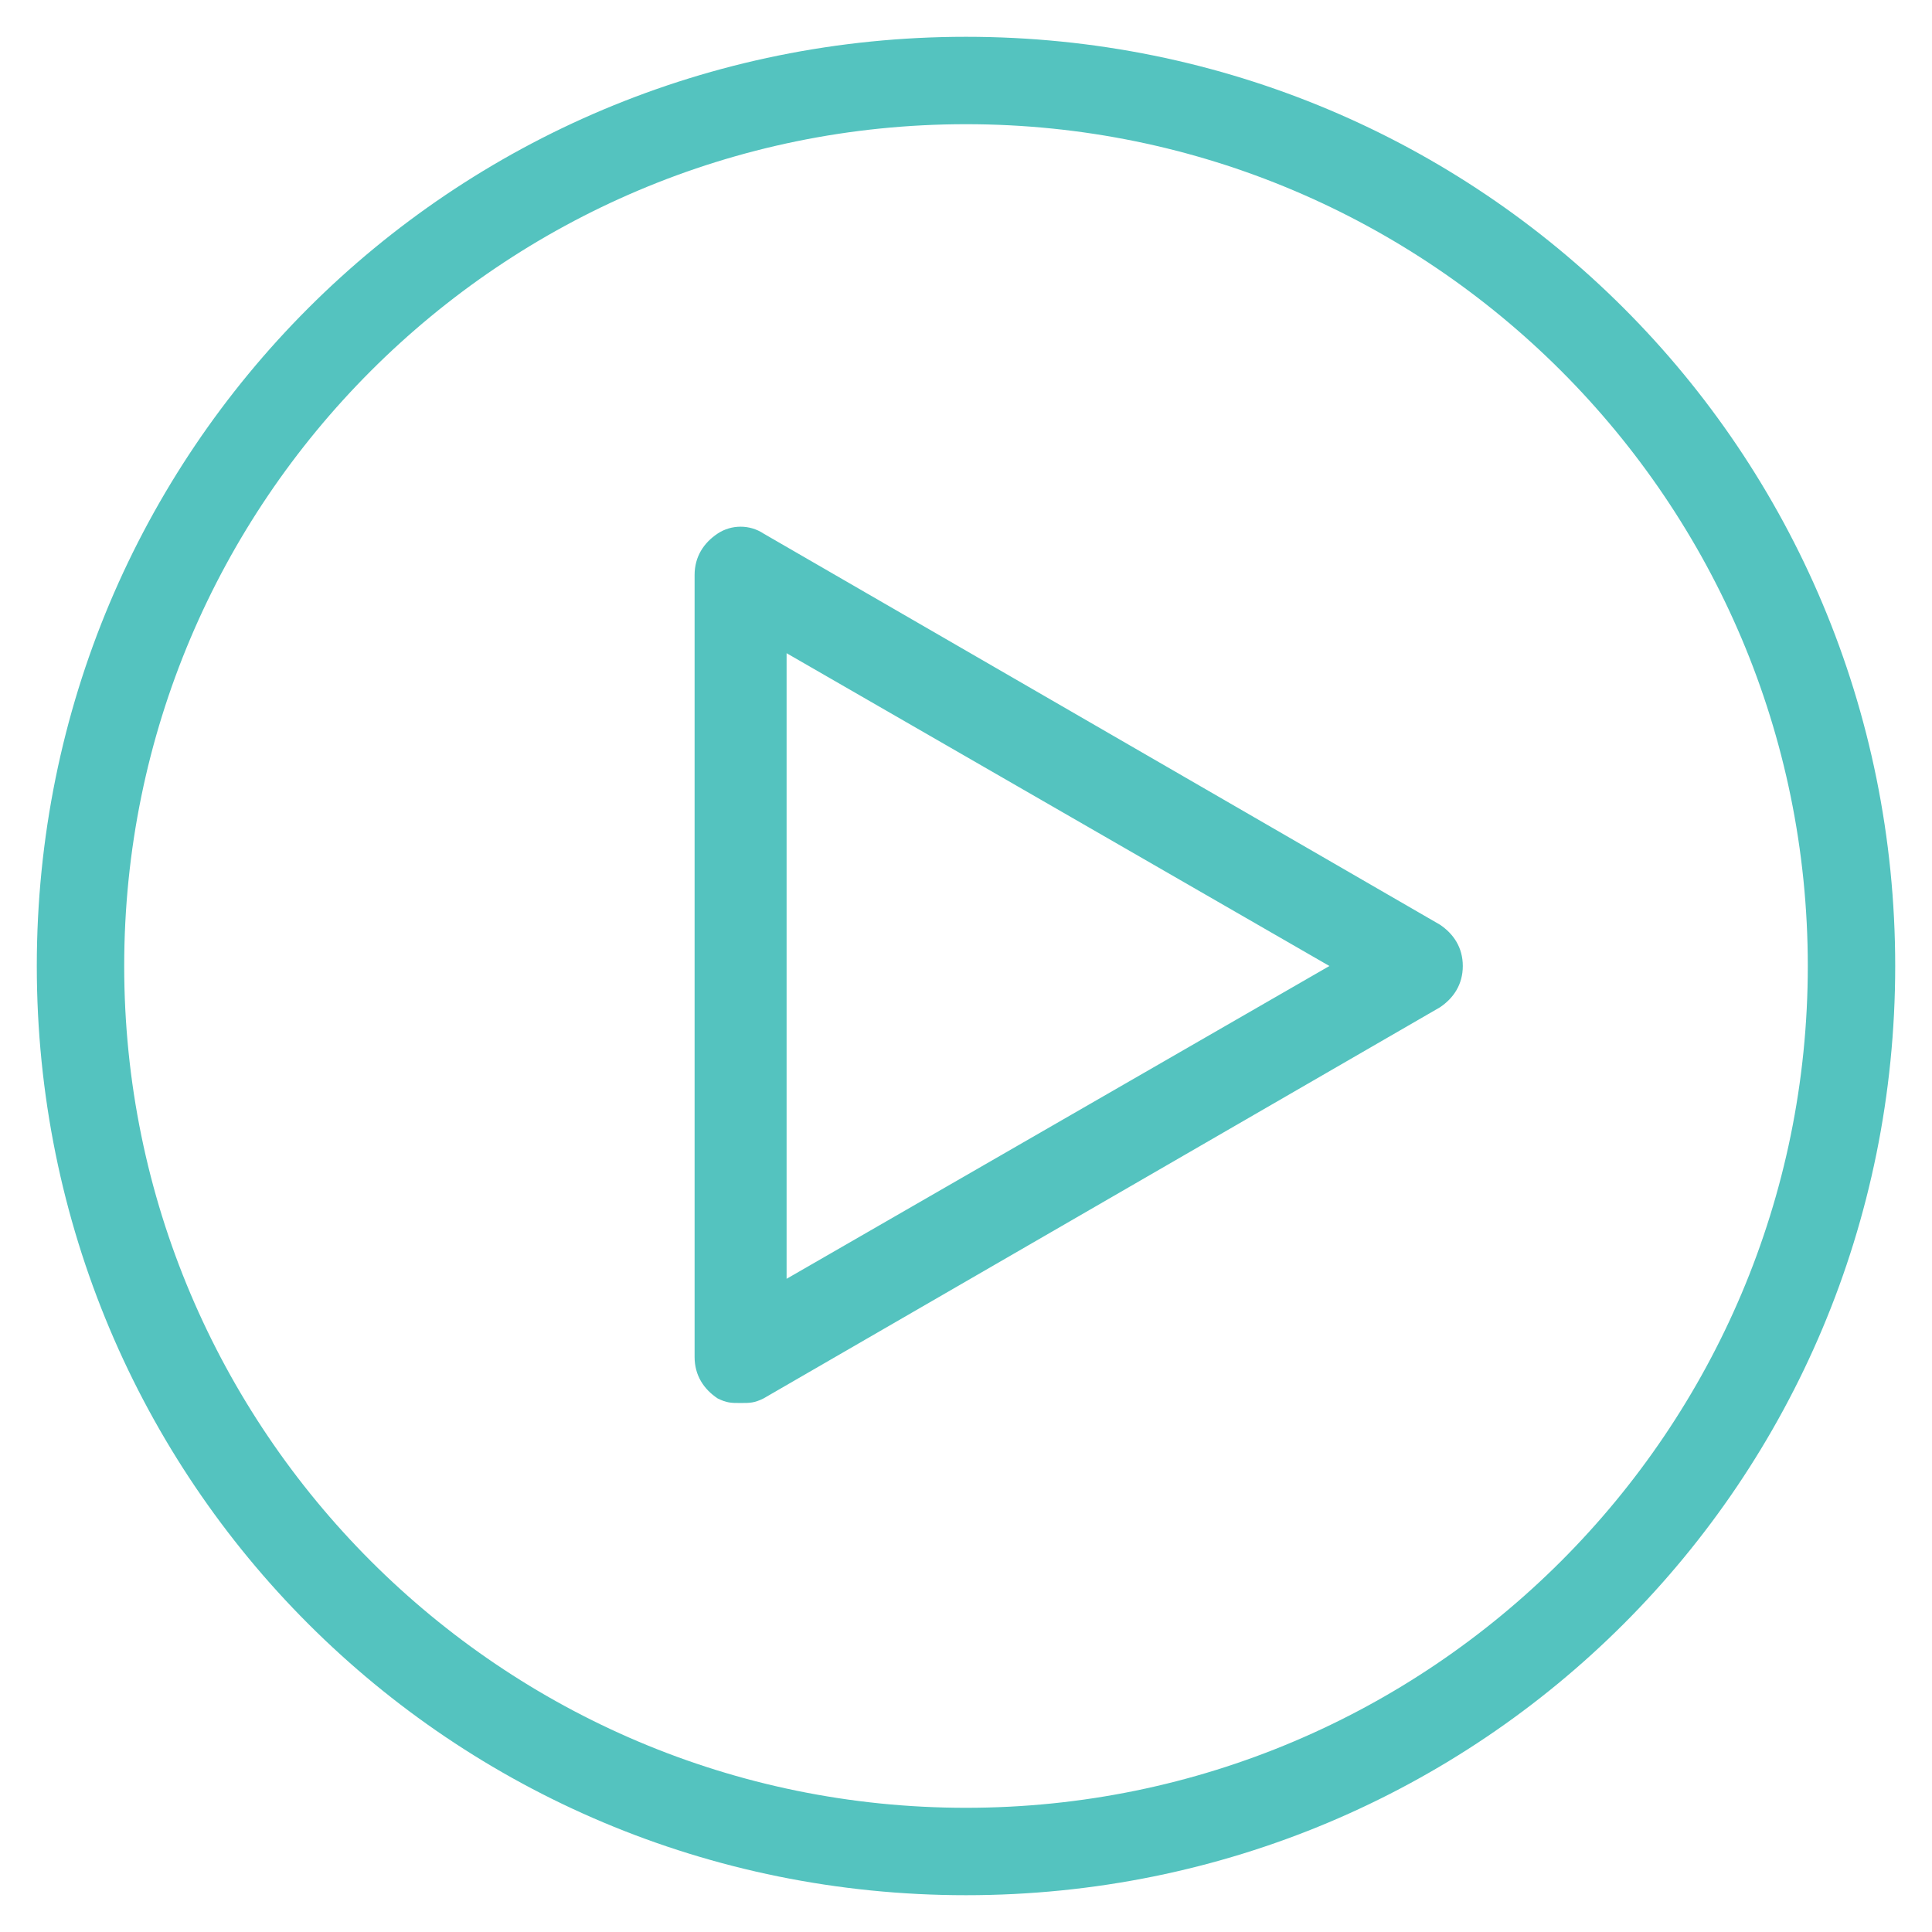
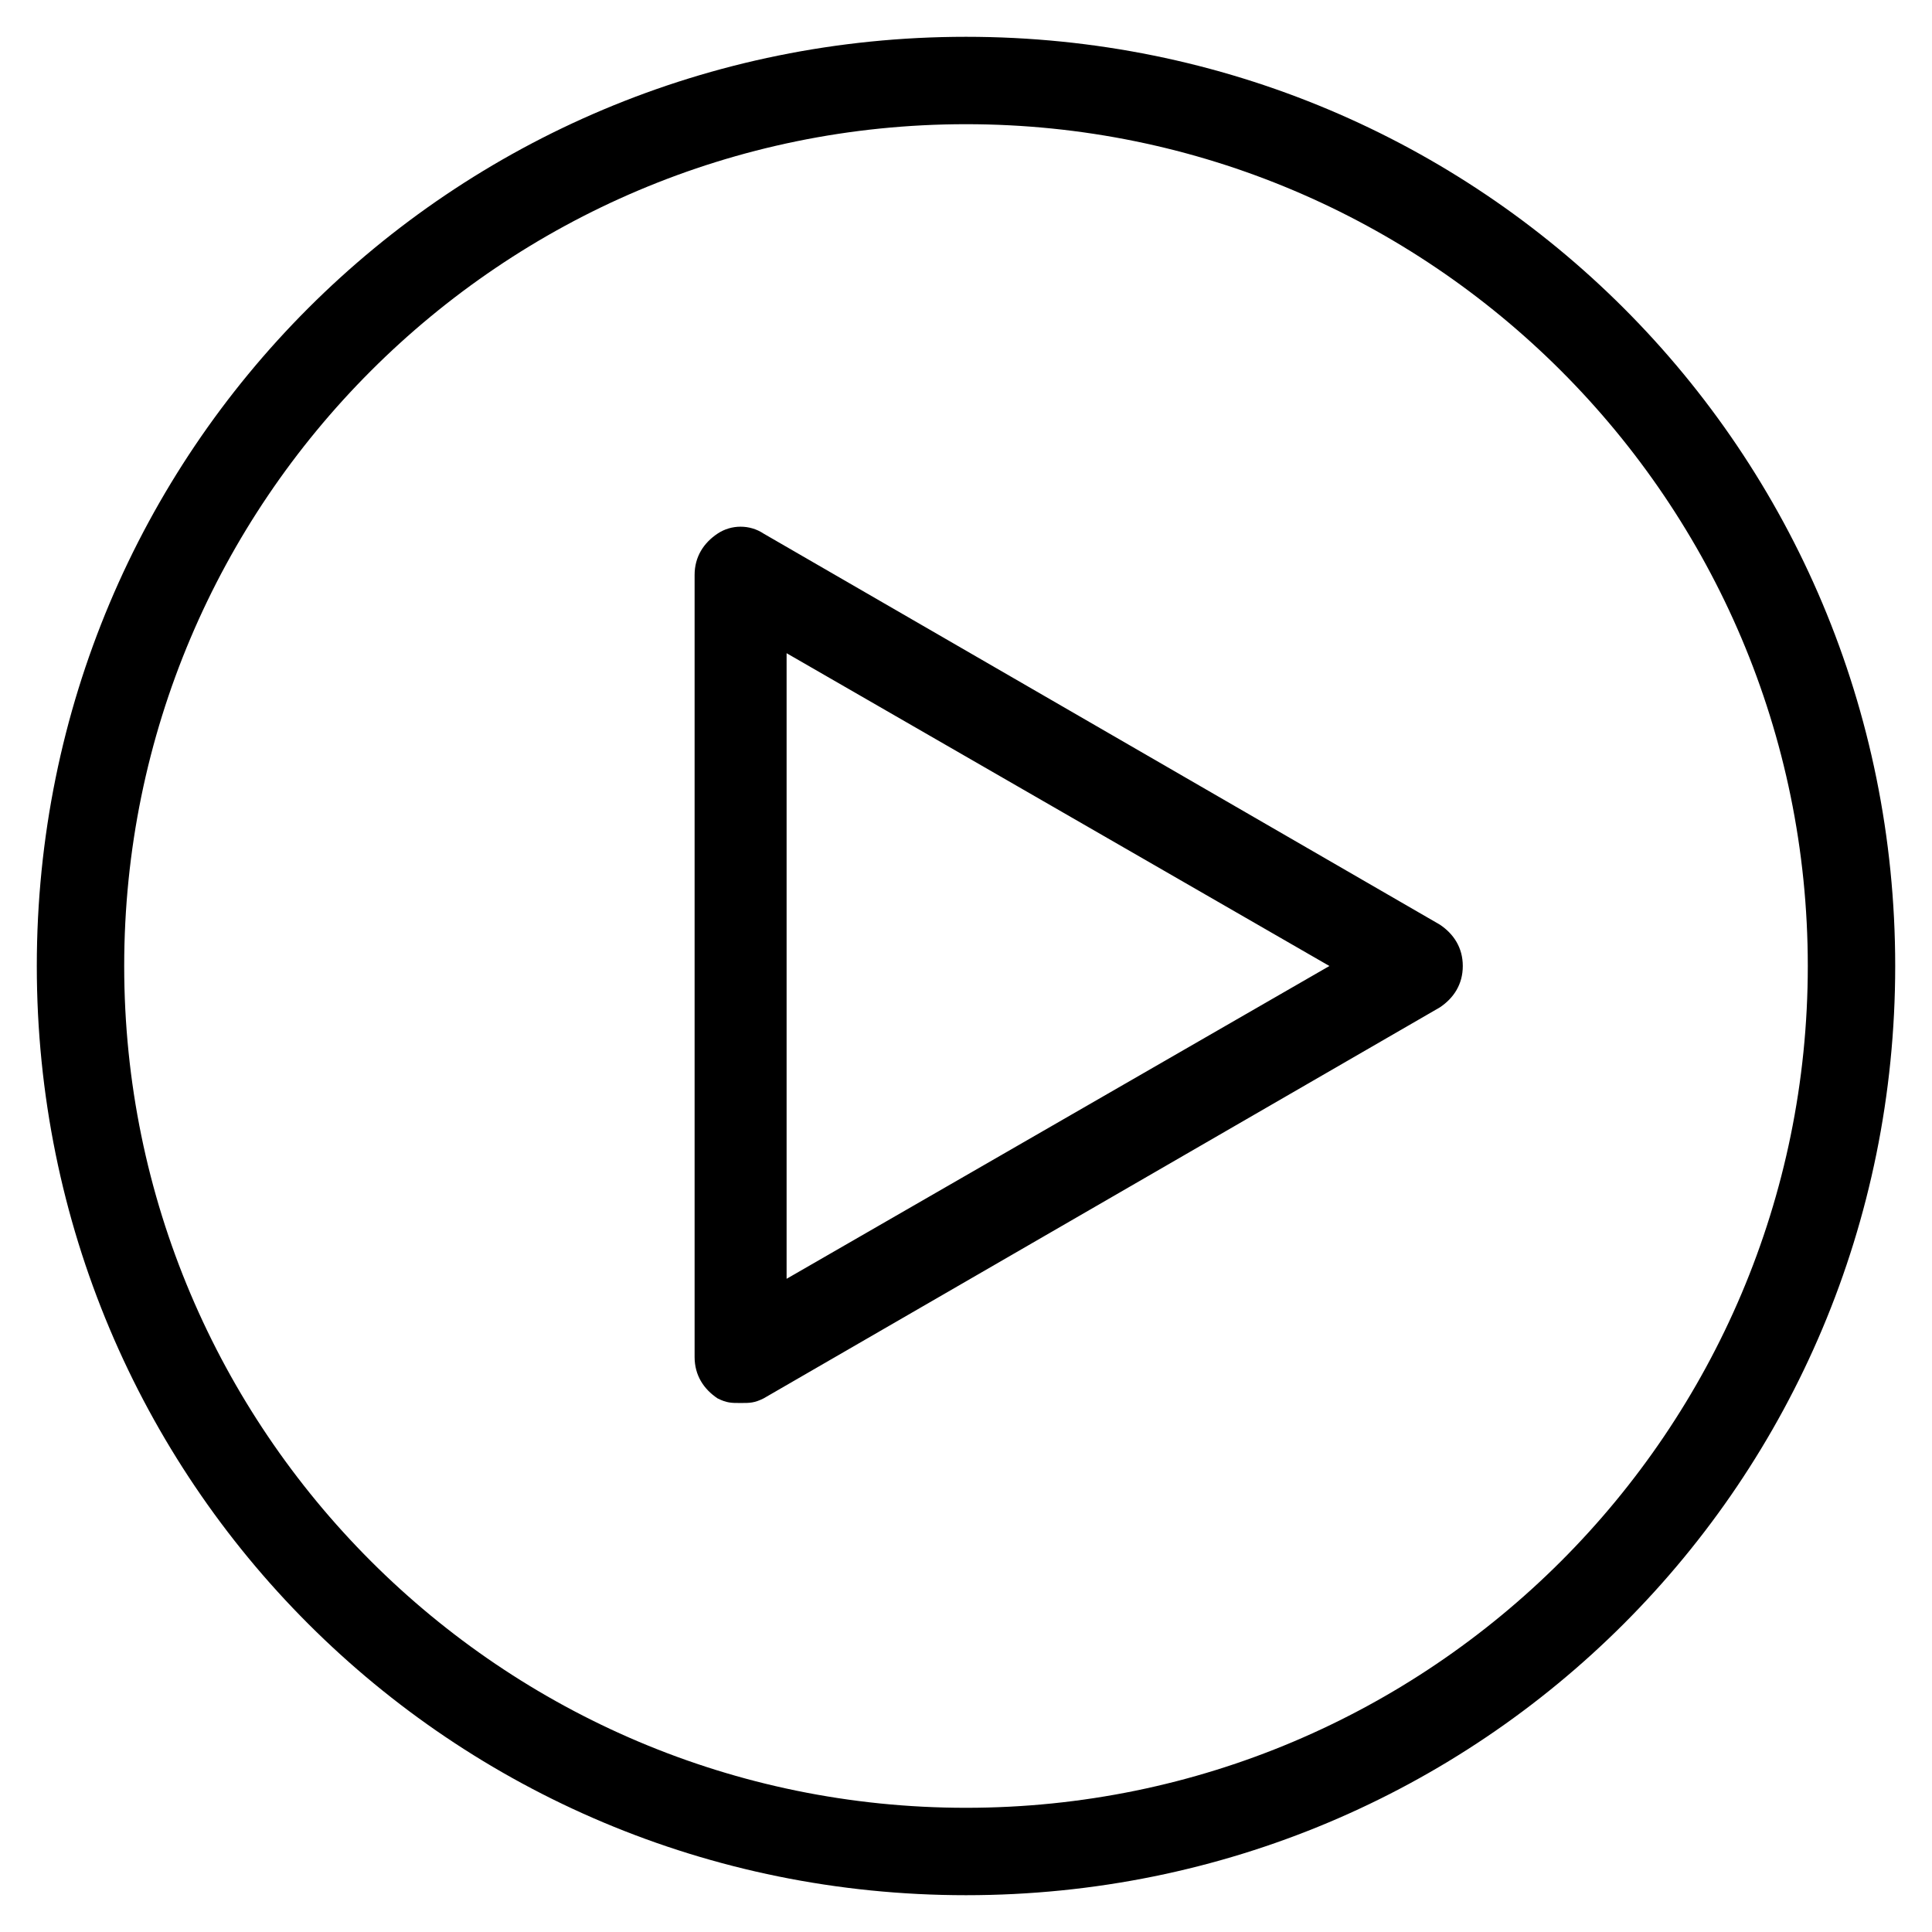
- <svg xmlns="http://www.w3.org/2000/svg" version="1.1" id="Layer_1" x="0px" y="0px" viewBox="0 0 42 42" enable-background="new 0 0 42 42" xml:space="preserve">
-   <path fill-rule="evenodd" clip-rule="evenodd" fill="#54C3BF" d="M21,41.2C9.8,41.2,0.8,32.2,0.8,21S9.8,0.8,21,0.8  S41.2,9.8,41.2,21S32.2,41.2,21,41.2z M21,2.7C10.9,2.7,2.7,10.9,2.7,21S10.9,39.3,21,39.3S39.3,31.1,39.3,21S31.1,2.7,21,2.7z   M31.3,21.9l-14.7,8.5c-0.2,0.1-0.3,0.1-0.5,0.1c-0.2,0-0.3,0-0.5-0.1c-0.3-0.2-0.5-0.5-0.5-0.9v-17c0-0.4,0.2-0.7,0.5-0.9  c0.3-0.2,0.7-0.2,1,0l14.7,8.5c0.3,0.2,0.5,0.5,0.5,0.9S31.6,21.7,31.3,21.9z M17.1,14.2v13.6L28.9,21L17.1,14.2z" />
+ <svg xmlns="http://www.w3.org/2000/svg" version="1.1" id="Layer_1" x="0px" y="0px" width="288px" height="288px" viewBox="144 0 288 288" enable-background="new 144 0 288 288" xml:space="preserve">
+   <path d="M288,282.514c-76.8,0-138.514-61.714-138.514-138.514S211.2,5.486,288,5.486S426.515,67.2,426.515,144  S364.8,282.514,288,282.514z M288,18.514c-69.257,0-125.486,56.229-125.486,125.486c0,69.258,56.229,125.486,125.486,125.486  c69.258,0,125.485-56.229,125.485-125.486C413.485,74.743,357.258,18.514,288,18.514z M358.629,150.172l-100.8,58.285  c-1.372,0.686-2.057,0.686-3.429,0.686s-2.057,0-3.429-0.686c-2.057-1.371-3.428-3.429-3.428-6.172V85.714  c0-2.743,1.371-4.8,3.428-6.171c2.057-1.372,4.8-1.372,6.857,0l100.8,58.286c2.057,1.372,3.428,3.429,3.428,6.171  C362.057,146.742,360.686,148.8,358.629,150.172z M261.257,97.372v93.257L342.172,144L261.257,97.372z" />
</svg>
